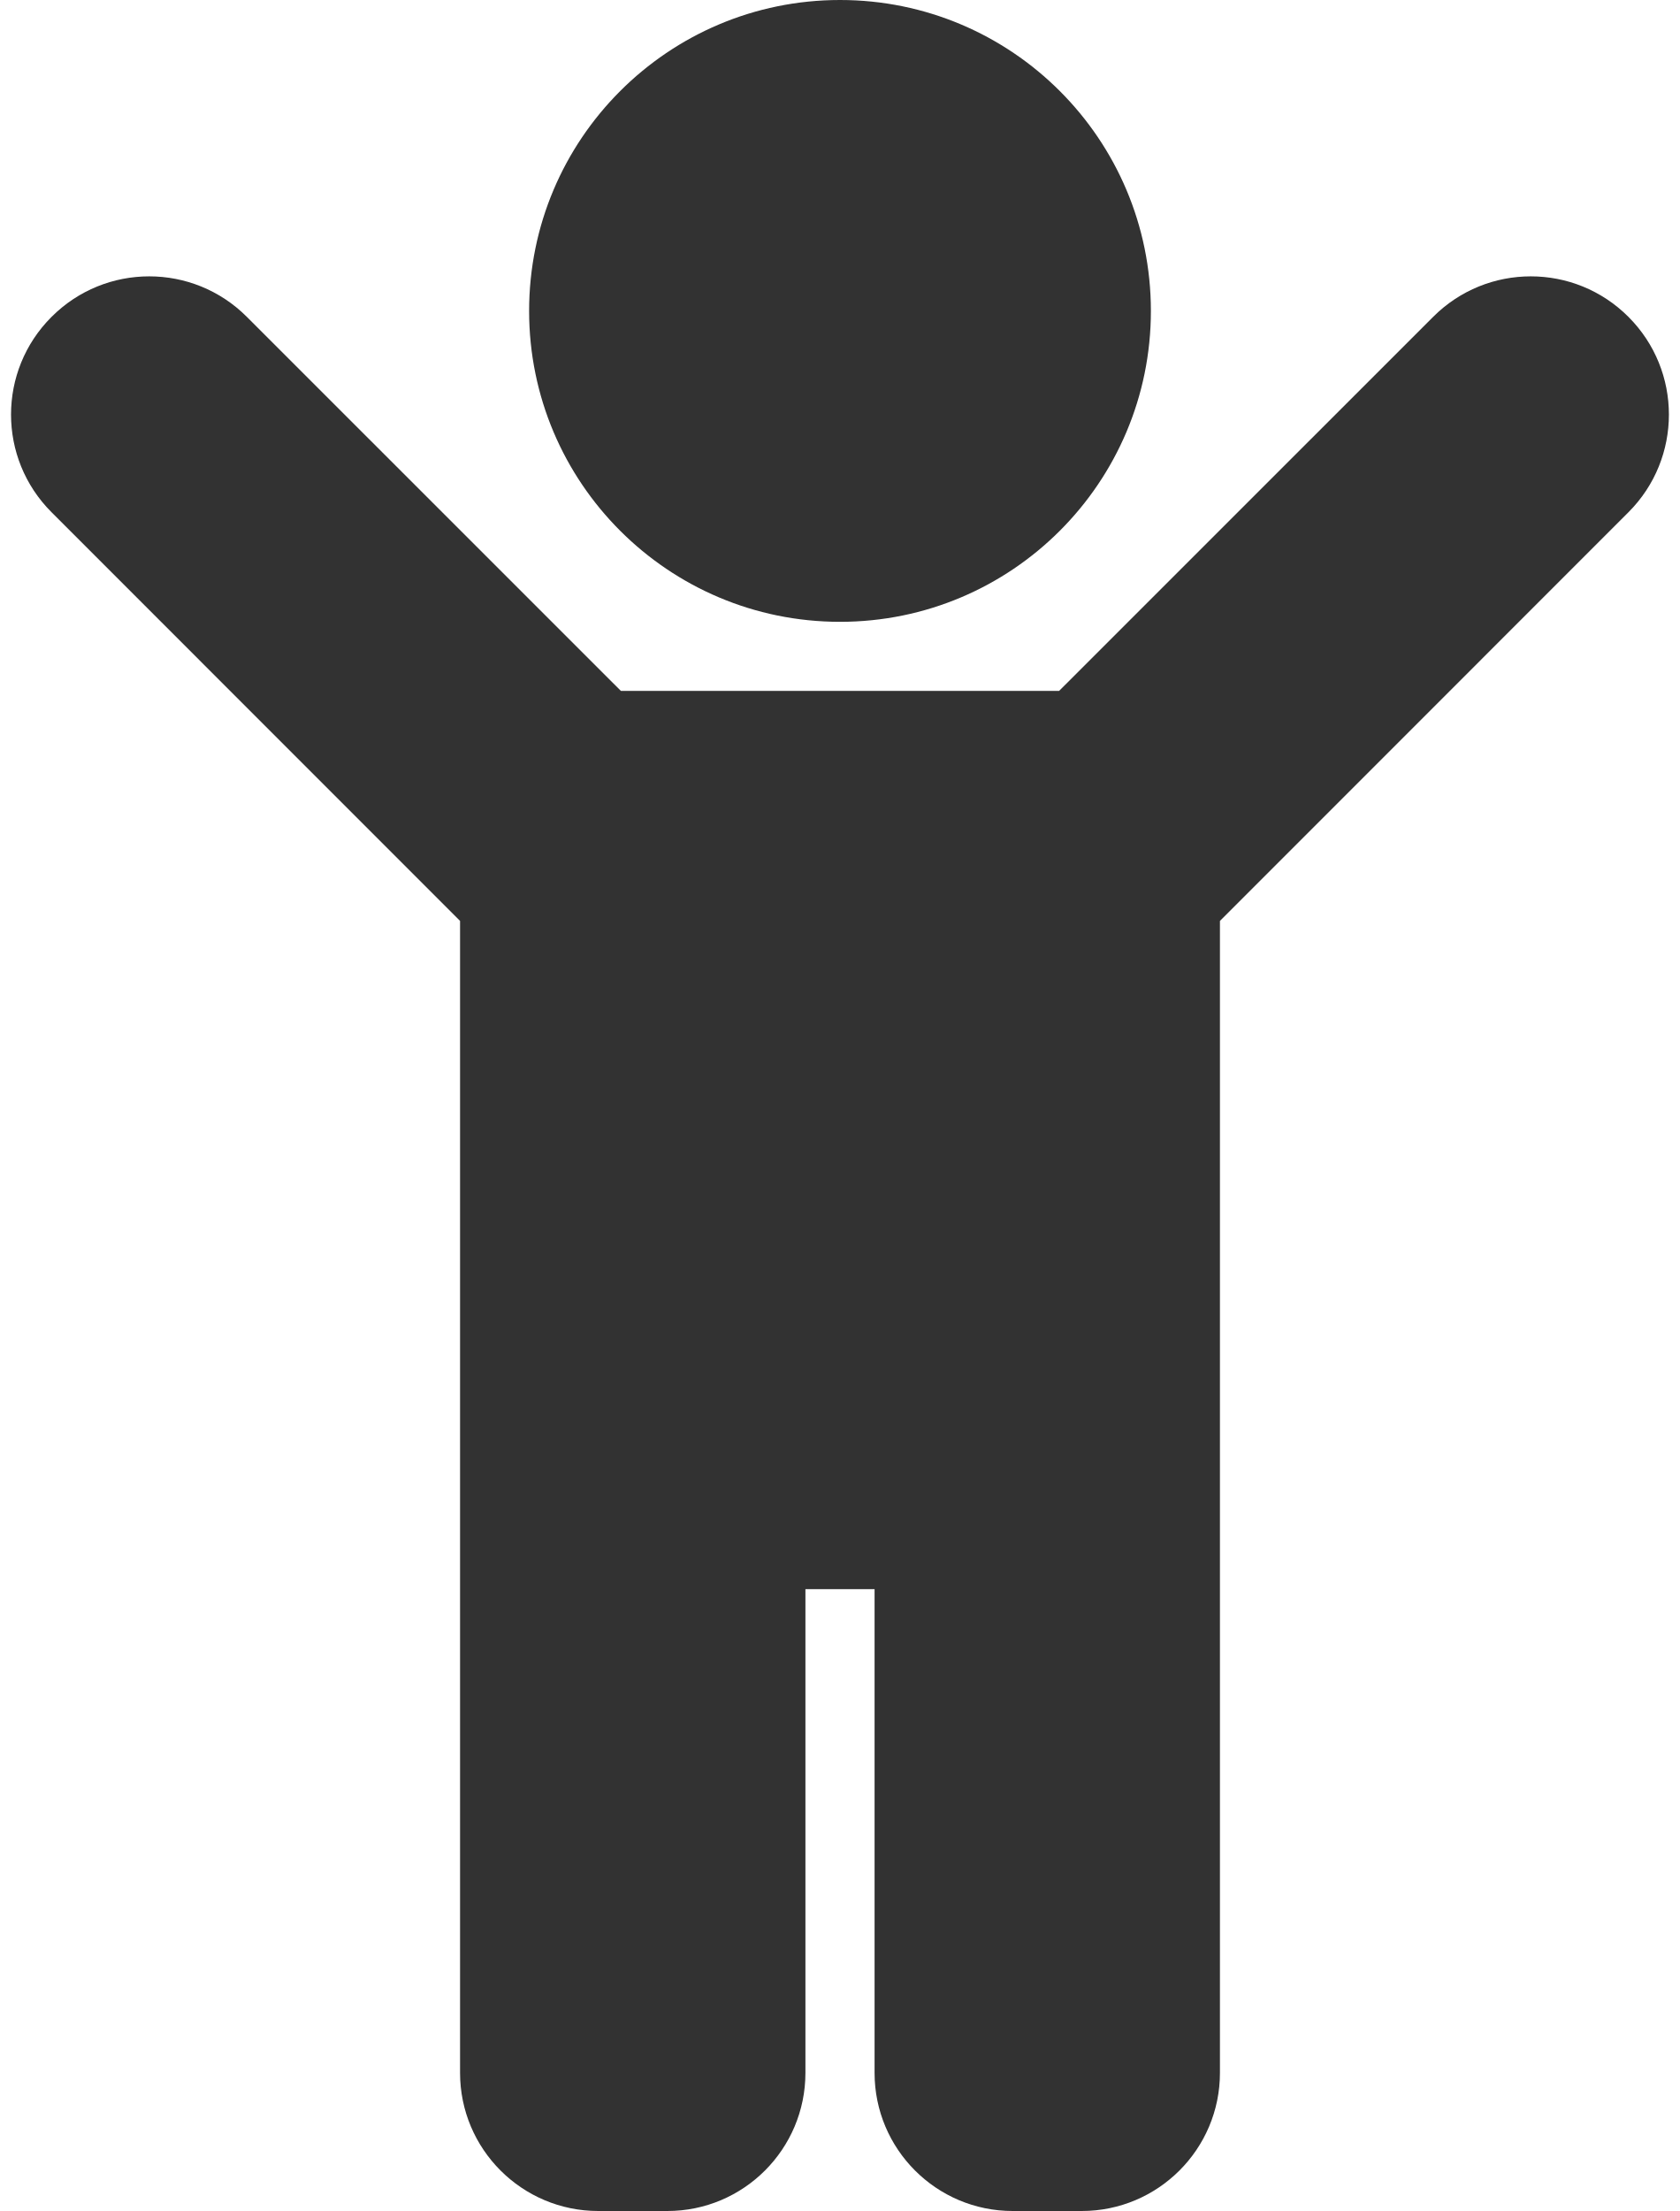
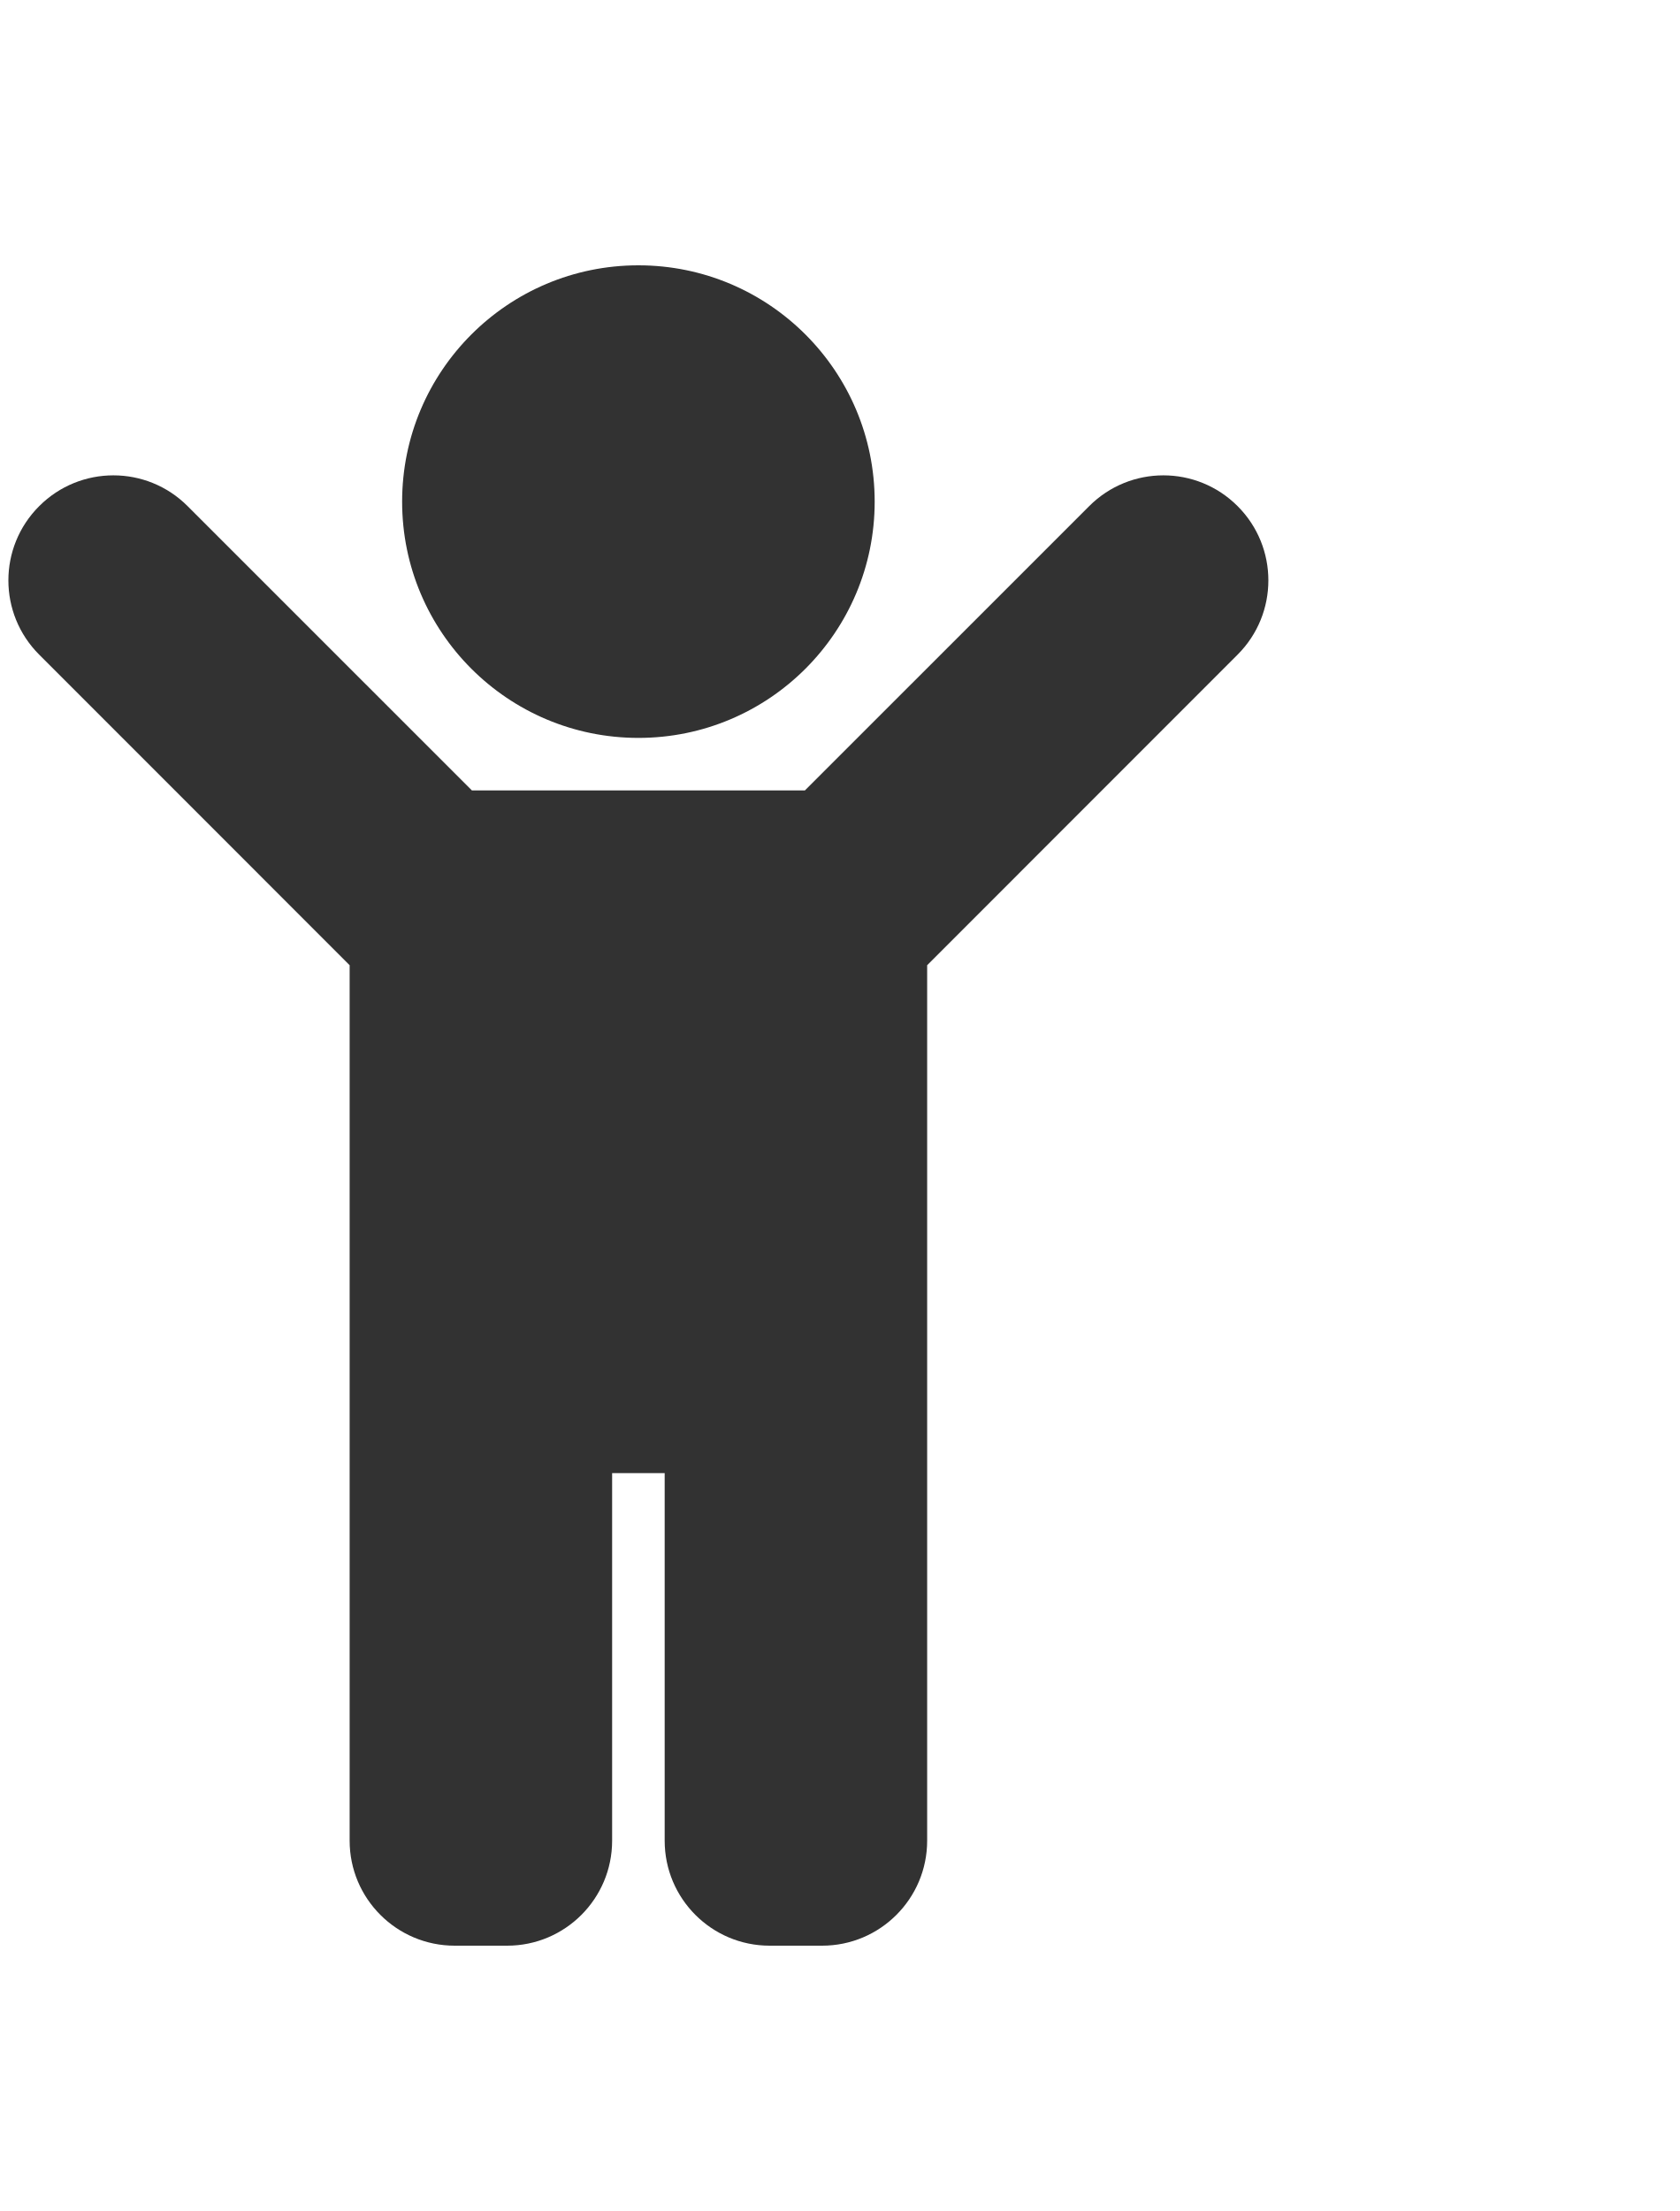
- <svg xmlns="http://www.w3.org/2000/svg" width="19" height="25" viewBox="0 0 19 25" fill="none">
+ <svg xmlns="http://www.w3.org/2000/svg" width="19" height="25" viewBox="0 0 25 25" fill="none">
  <path d="M5.984 3.516C5.984 1.574 7.558 0 9.5 0C11.442 0 13.016 1.574 13.016 3.516C13.016 5.457 11.442 7.031 9.5 7.031C7.558 7.031 5.984 5.457 5.984 3.516ZM18.417 3.583C17.807 2.972 16.818 2.972 16.208 3.583L11.978 7.812H7.022L2.792 3.583C2.182 2.972 1.193 2.972 0.583 3.583C-0.028 4.193 -0.028 5.182 0.583 5.792L5.203 10.413V23.438C5.203 24.3 5.903 25 6.766 25H7.547C8.41 25 9.109 24.3 9.109 23.438V17.969H9.891V23.438C9.891 24.3 10.59 25 11.453 25H12.234C13.097 25 13.797 24.3 13.797 23.438V10.413L18.417 5.792C19.027 5.182 19.027 4.193 18.417 3.583Z" fill="#323232" />
</svg>
